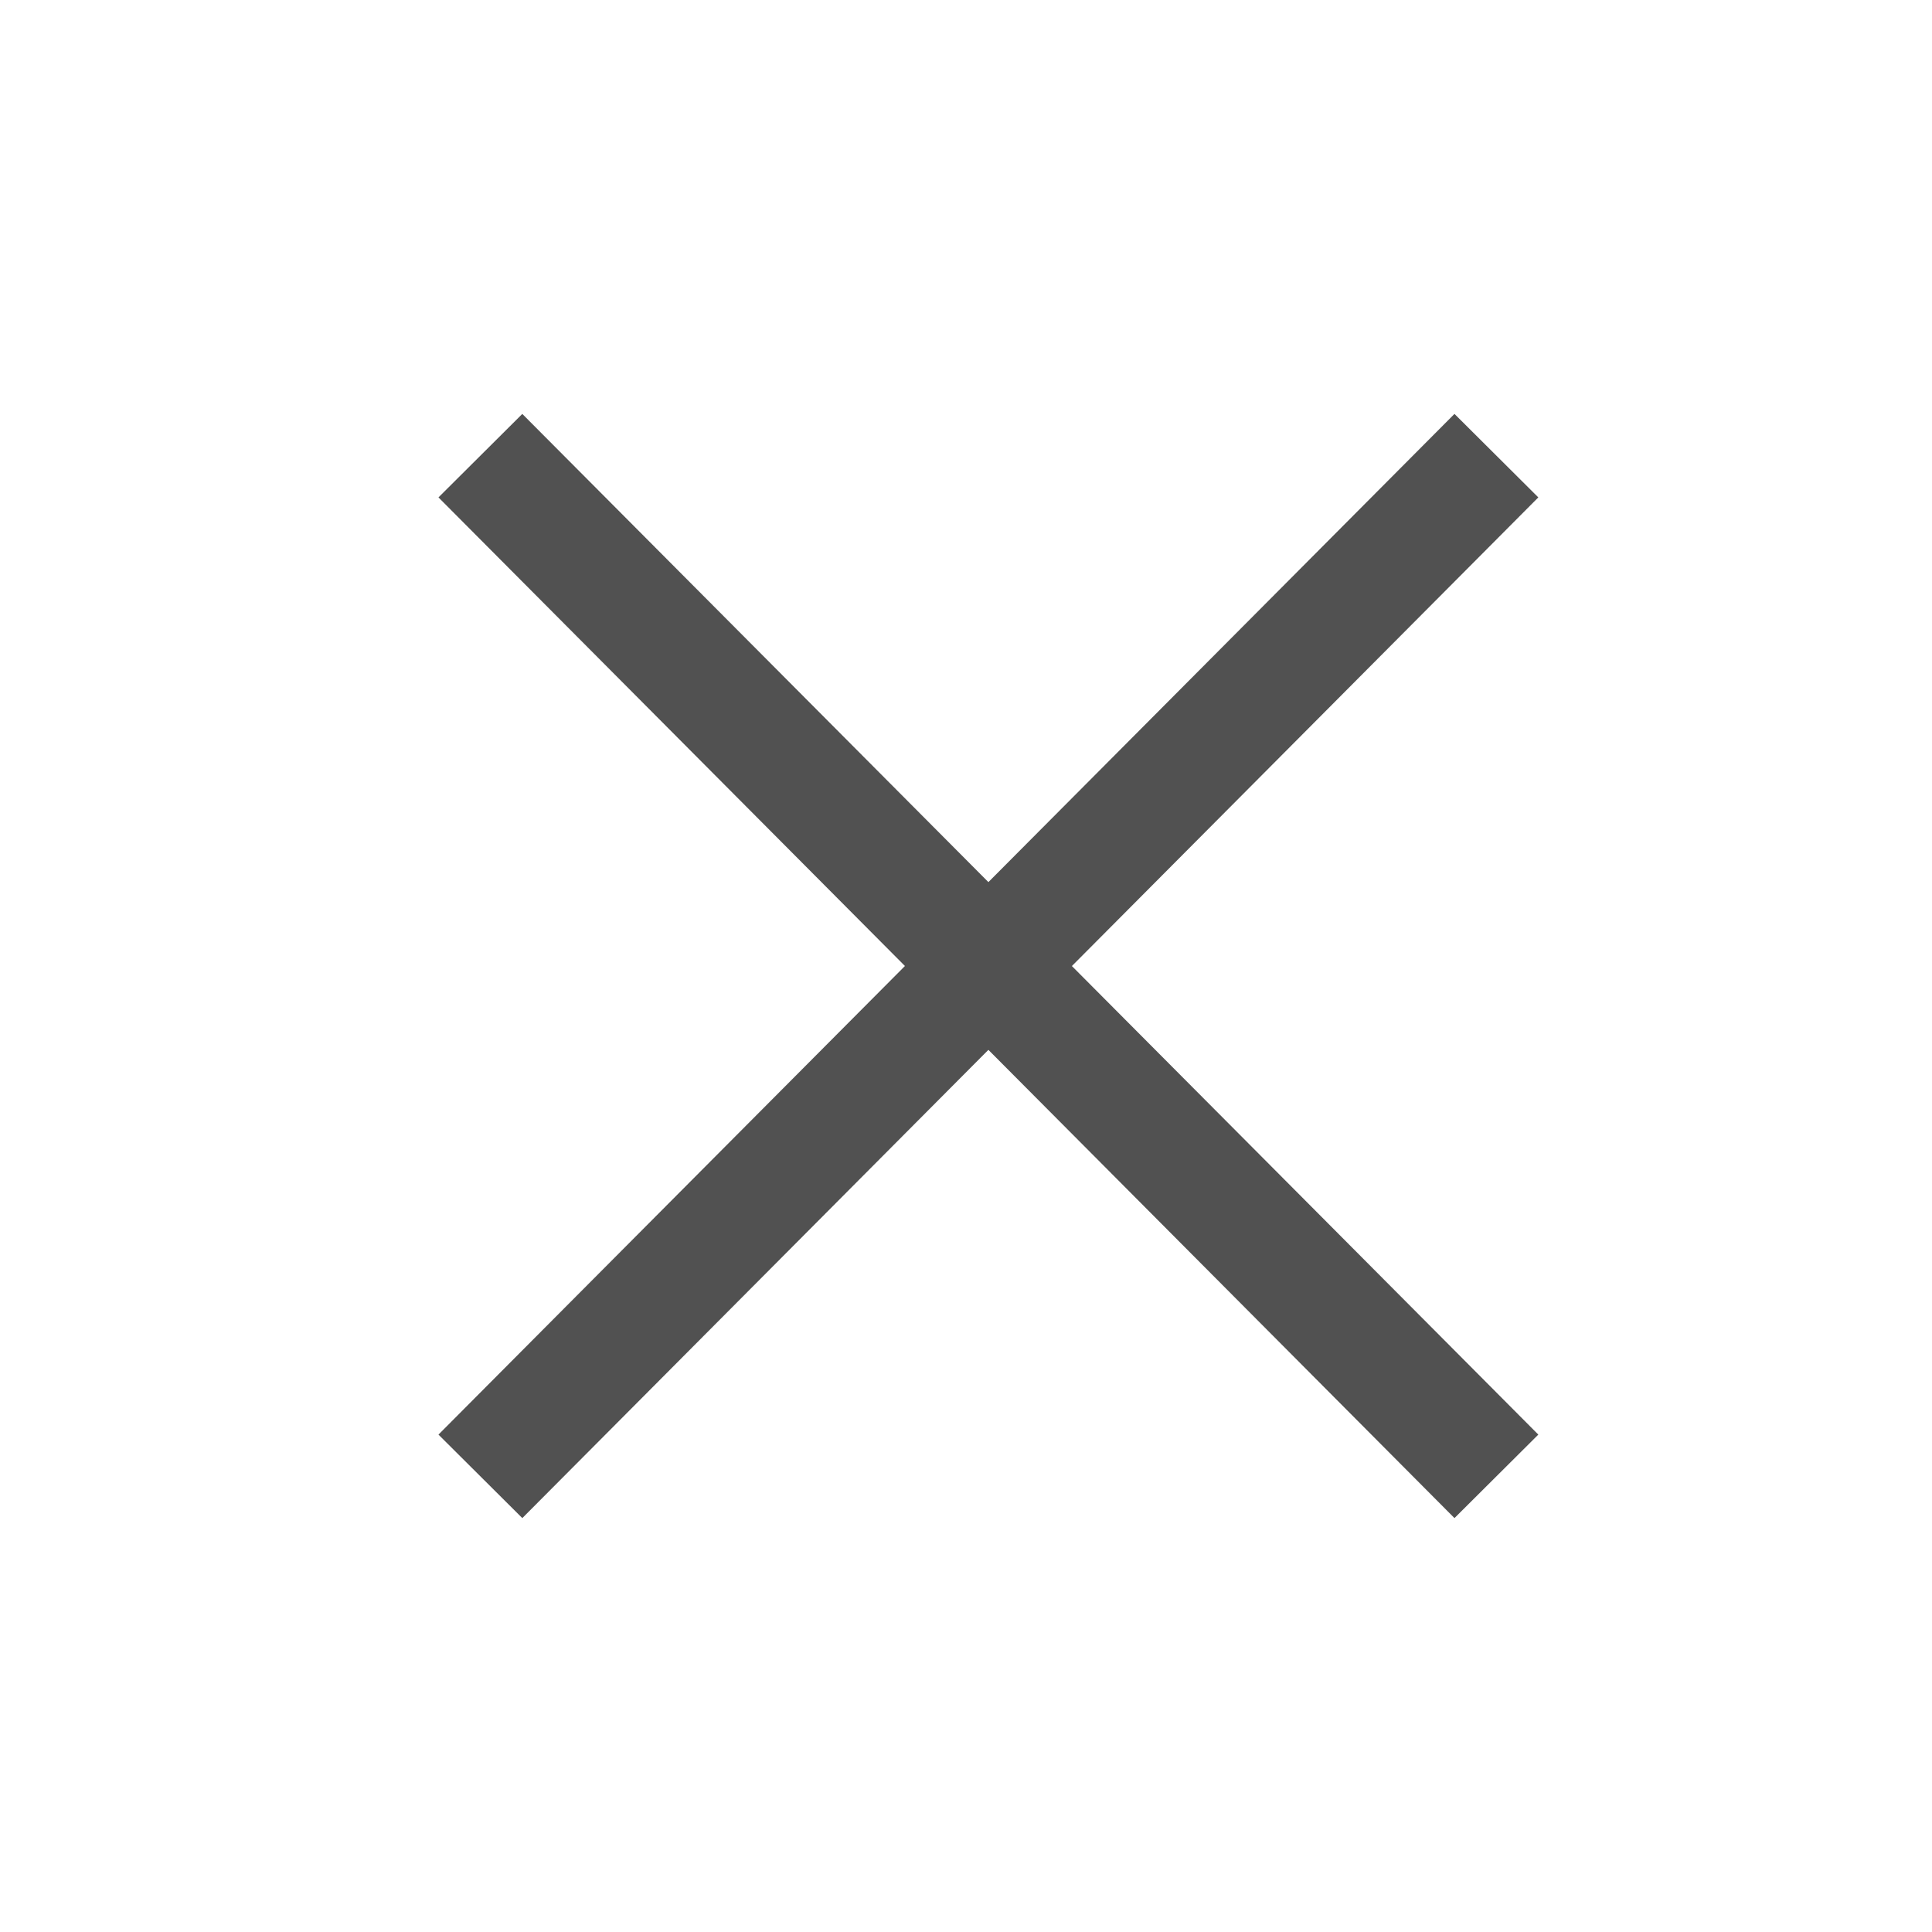
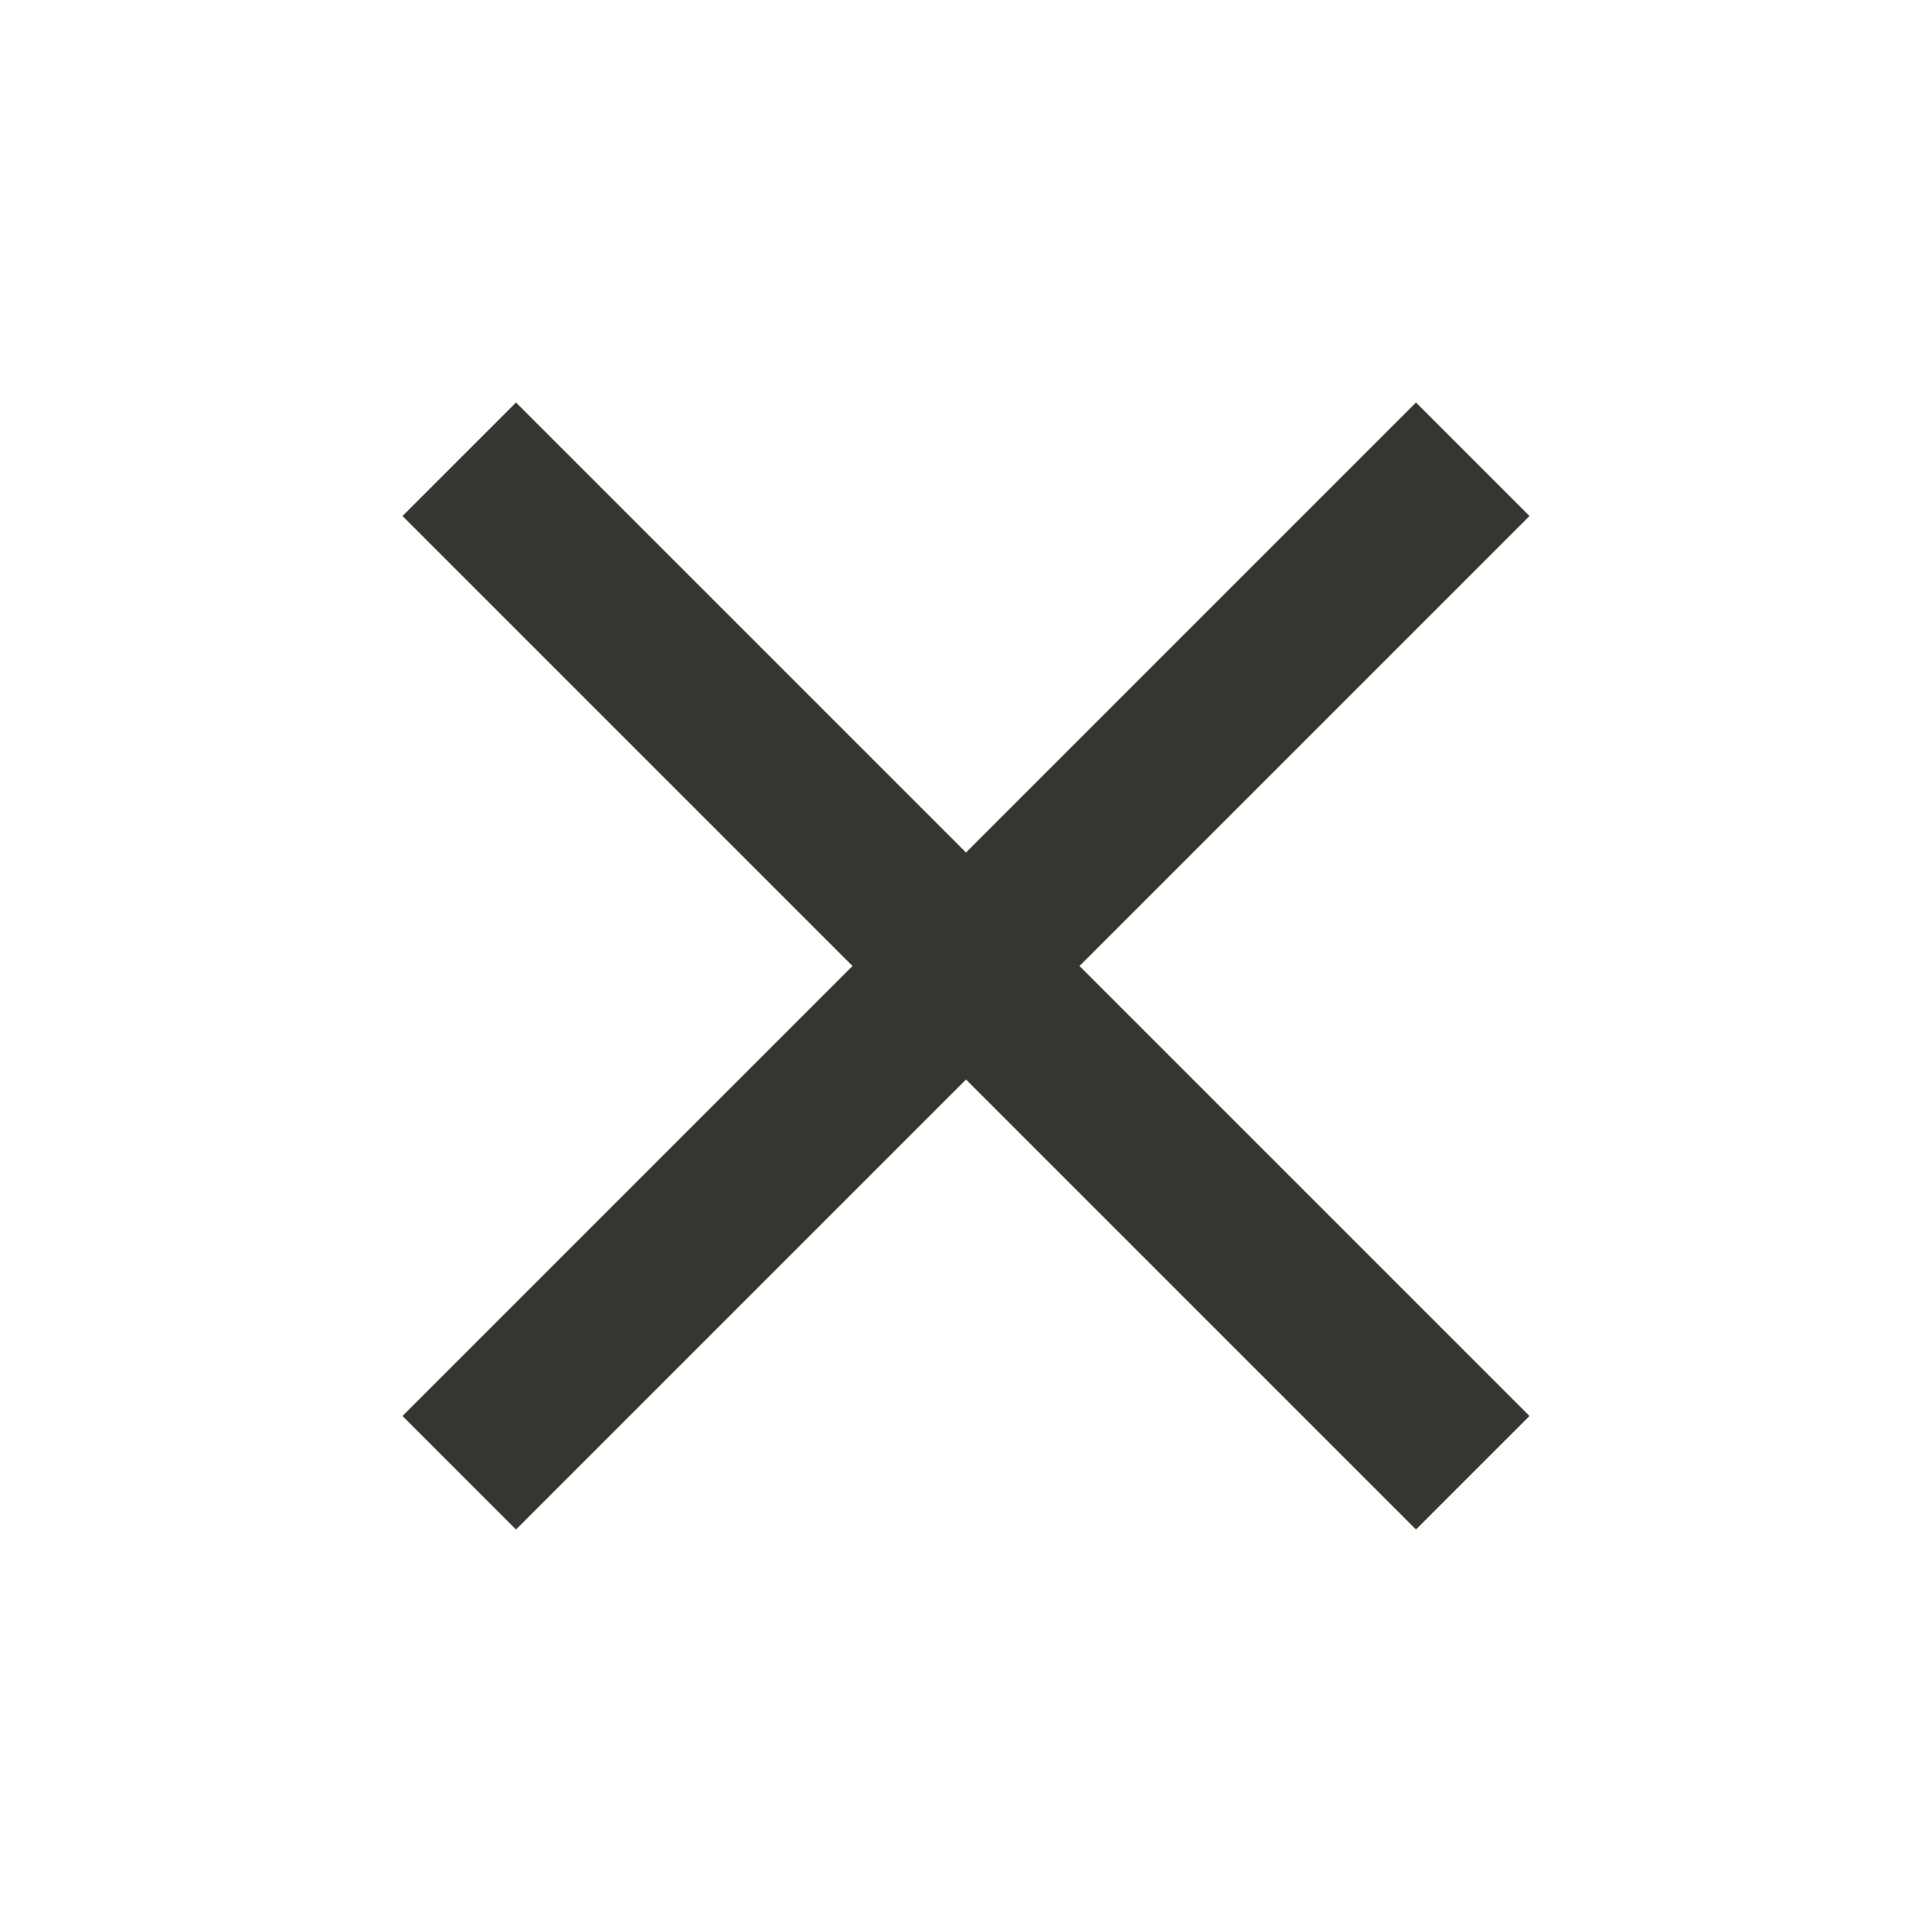
- <svg xmlns="http://www.w3.org/2000/svg" t="1628482108949" class="icon" viewBox="0 0 1045 1024" version="1.1" p-id="7147" width="200" height="200">
-   <path d="M282.517 213.376l-45.355 45.163L489.472 512 237.163 765.461l45.355 45.163L534.613 557.355l252.096 253.269 45.355-45.163-252.288-253.44 252.288-253.483-45.355-45.163L534.613 466.624l-252.096-253.227z" p-id="7148" fill="#515151" />
+ <svg xmlns="http://www.w3.org/2000/svg" height="24px" viewBox="0 0 24 24" width="24px" fill="#37352f">
+   <path d="M0 0h24v24H0V0z" fill="none" />
+   <path d="M19 6.41L17.59 5 12 10.59 6.41 5 5 6.41 10.59 12 5 17.59 6.41 19 12 13.41 17.59 19 19 17.59 13.41 12 19 6.41z" />
</svg>
